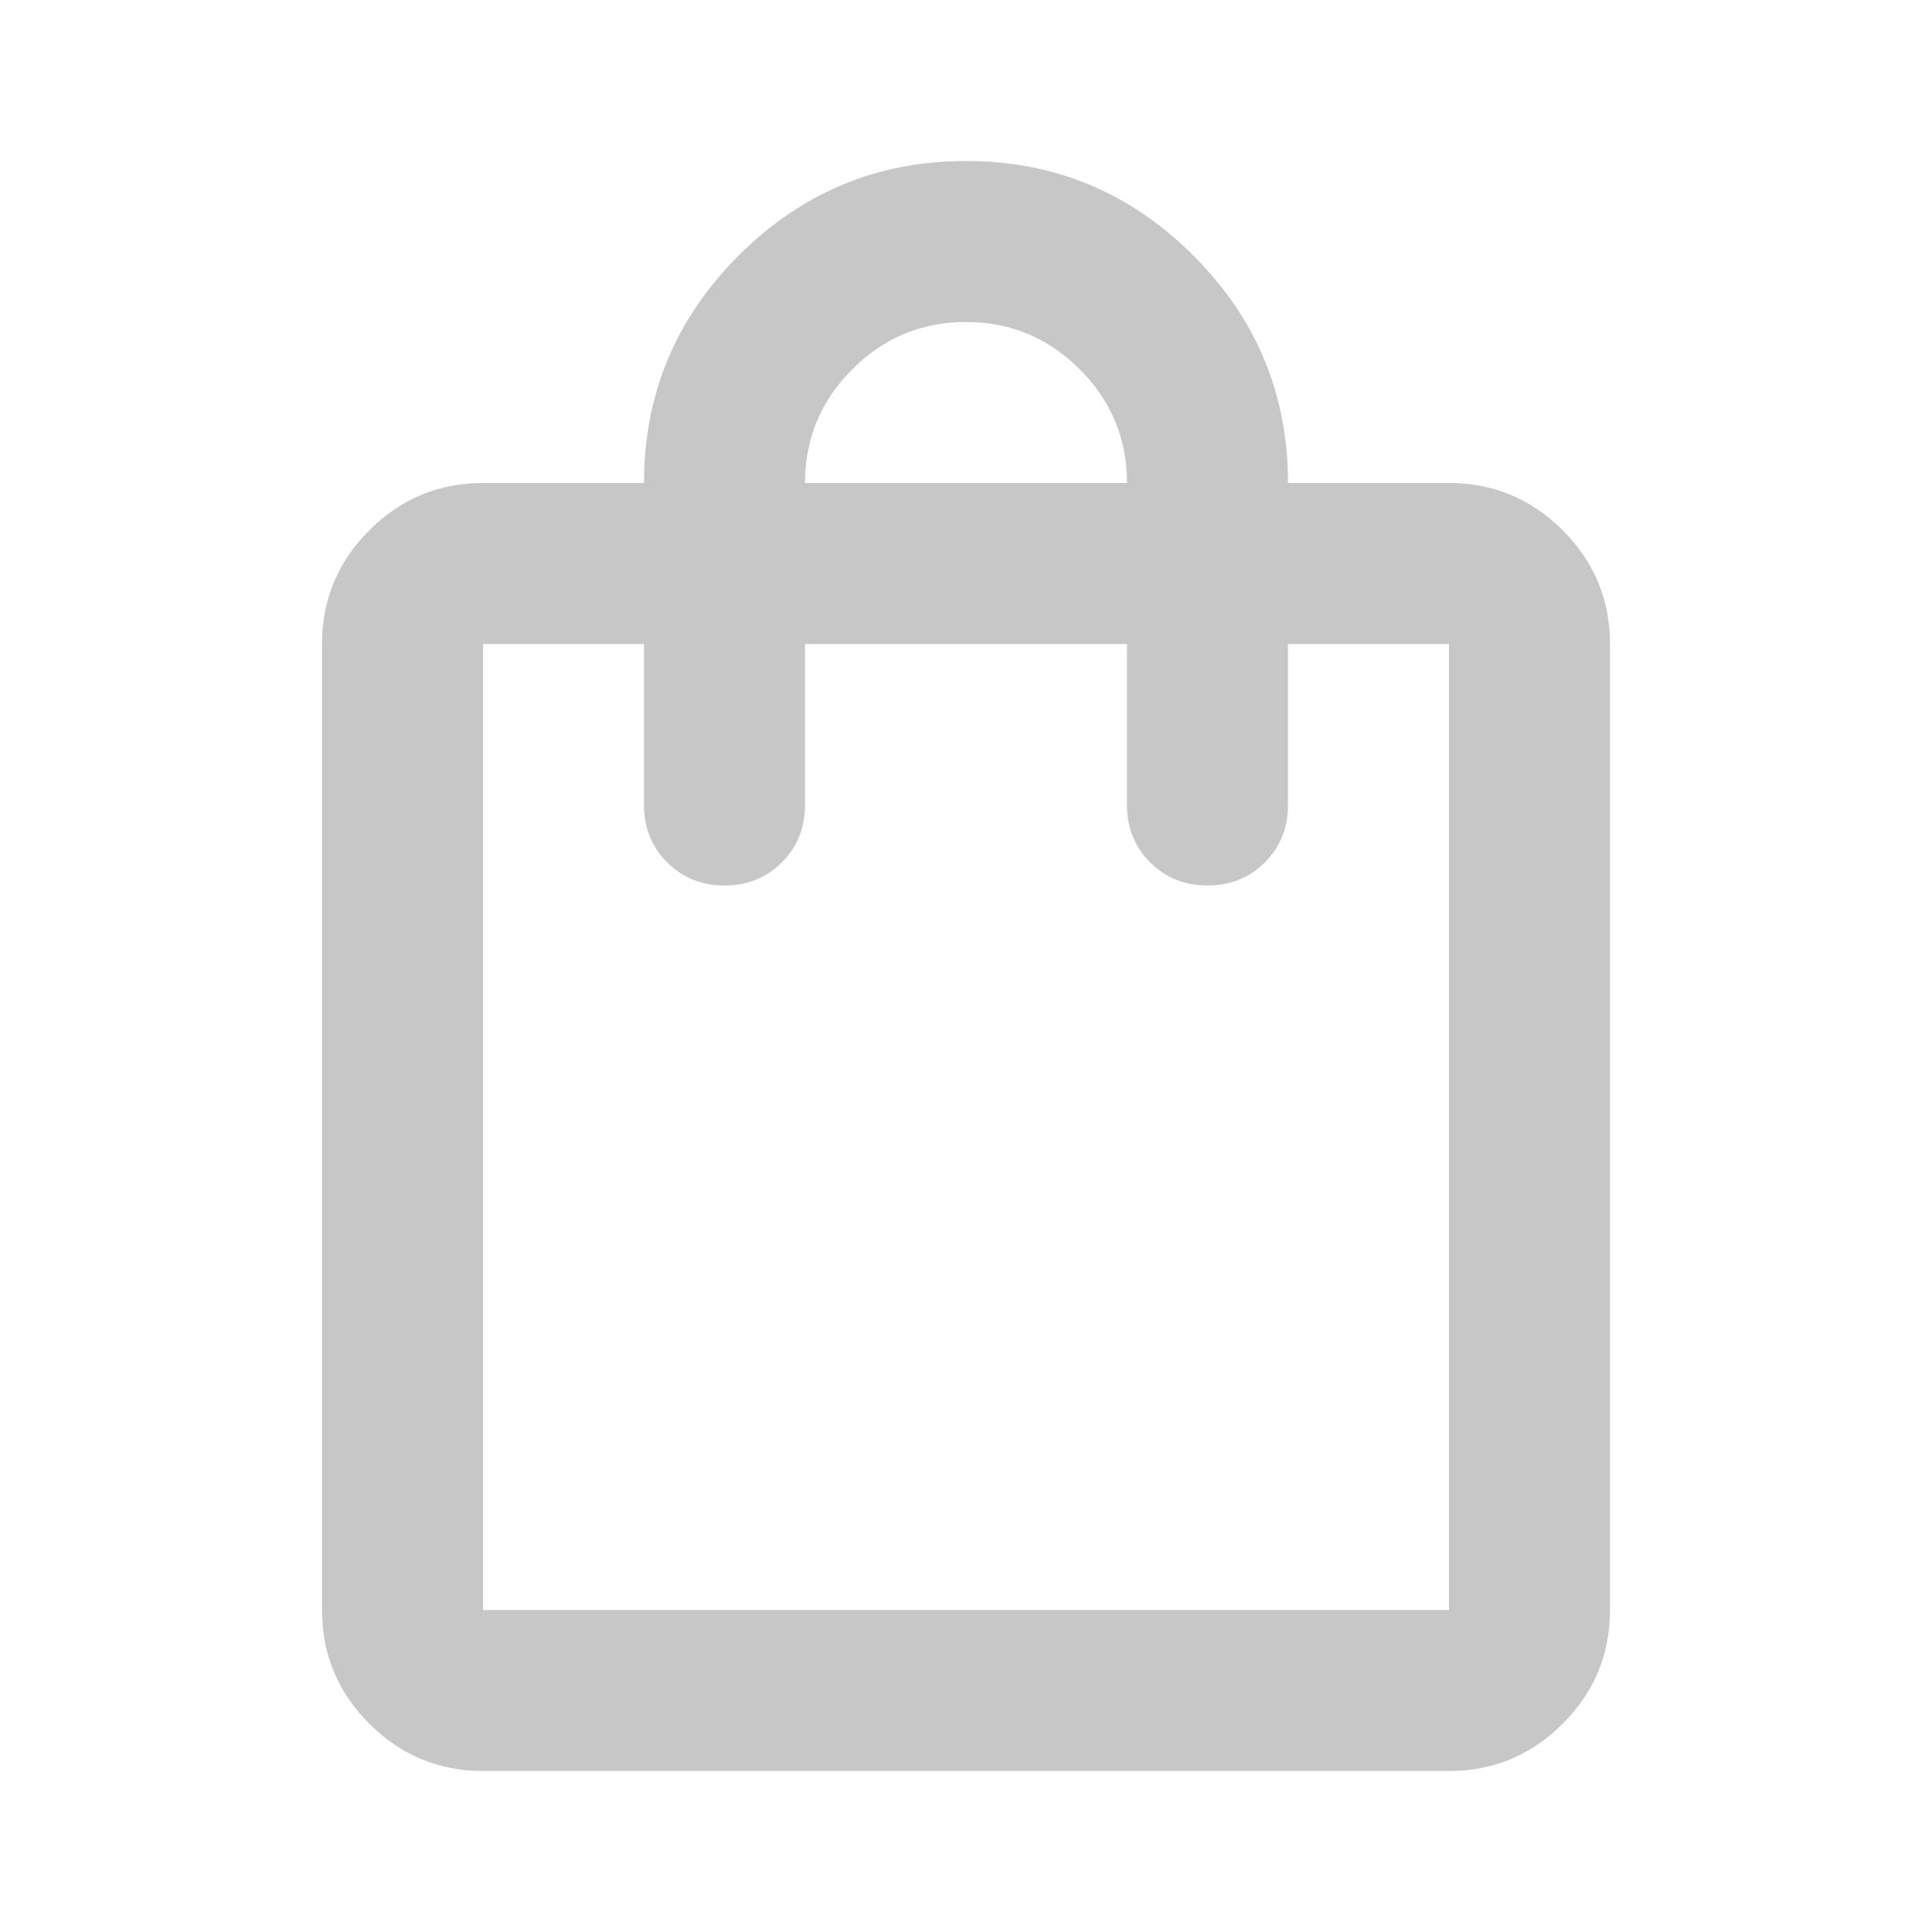
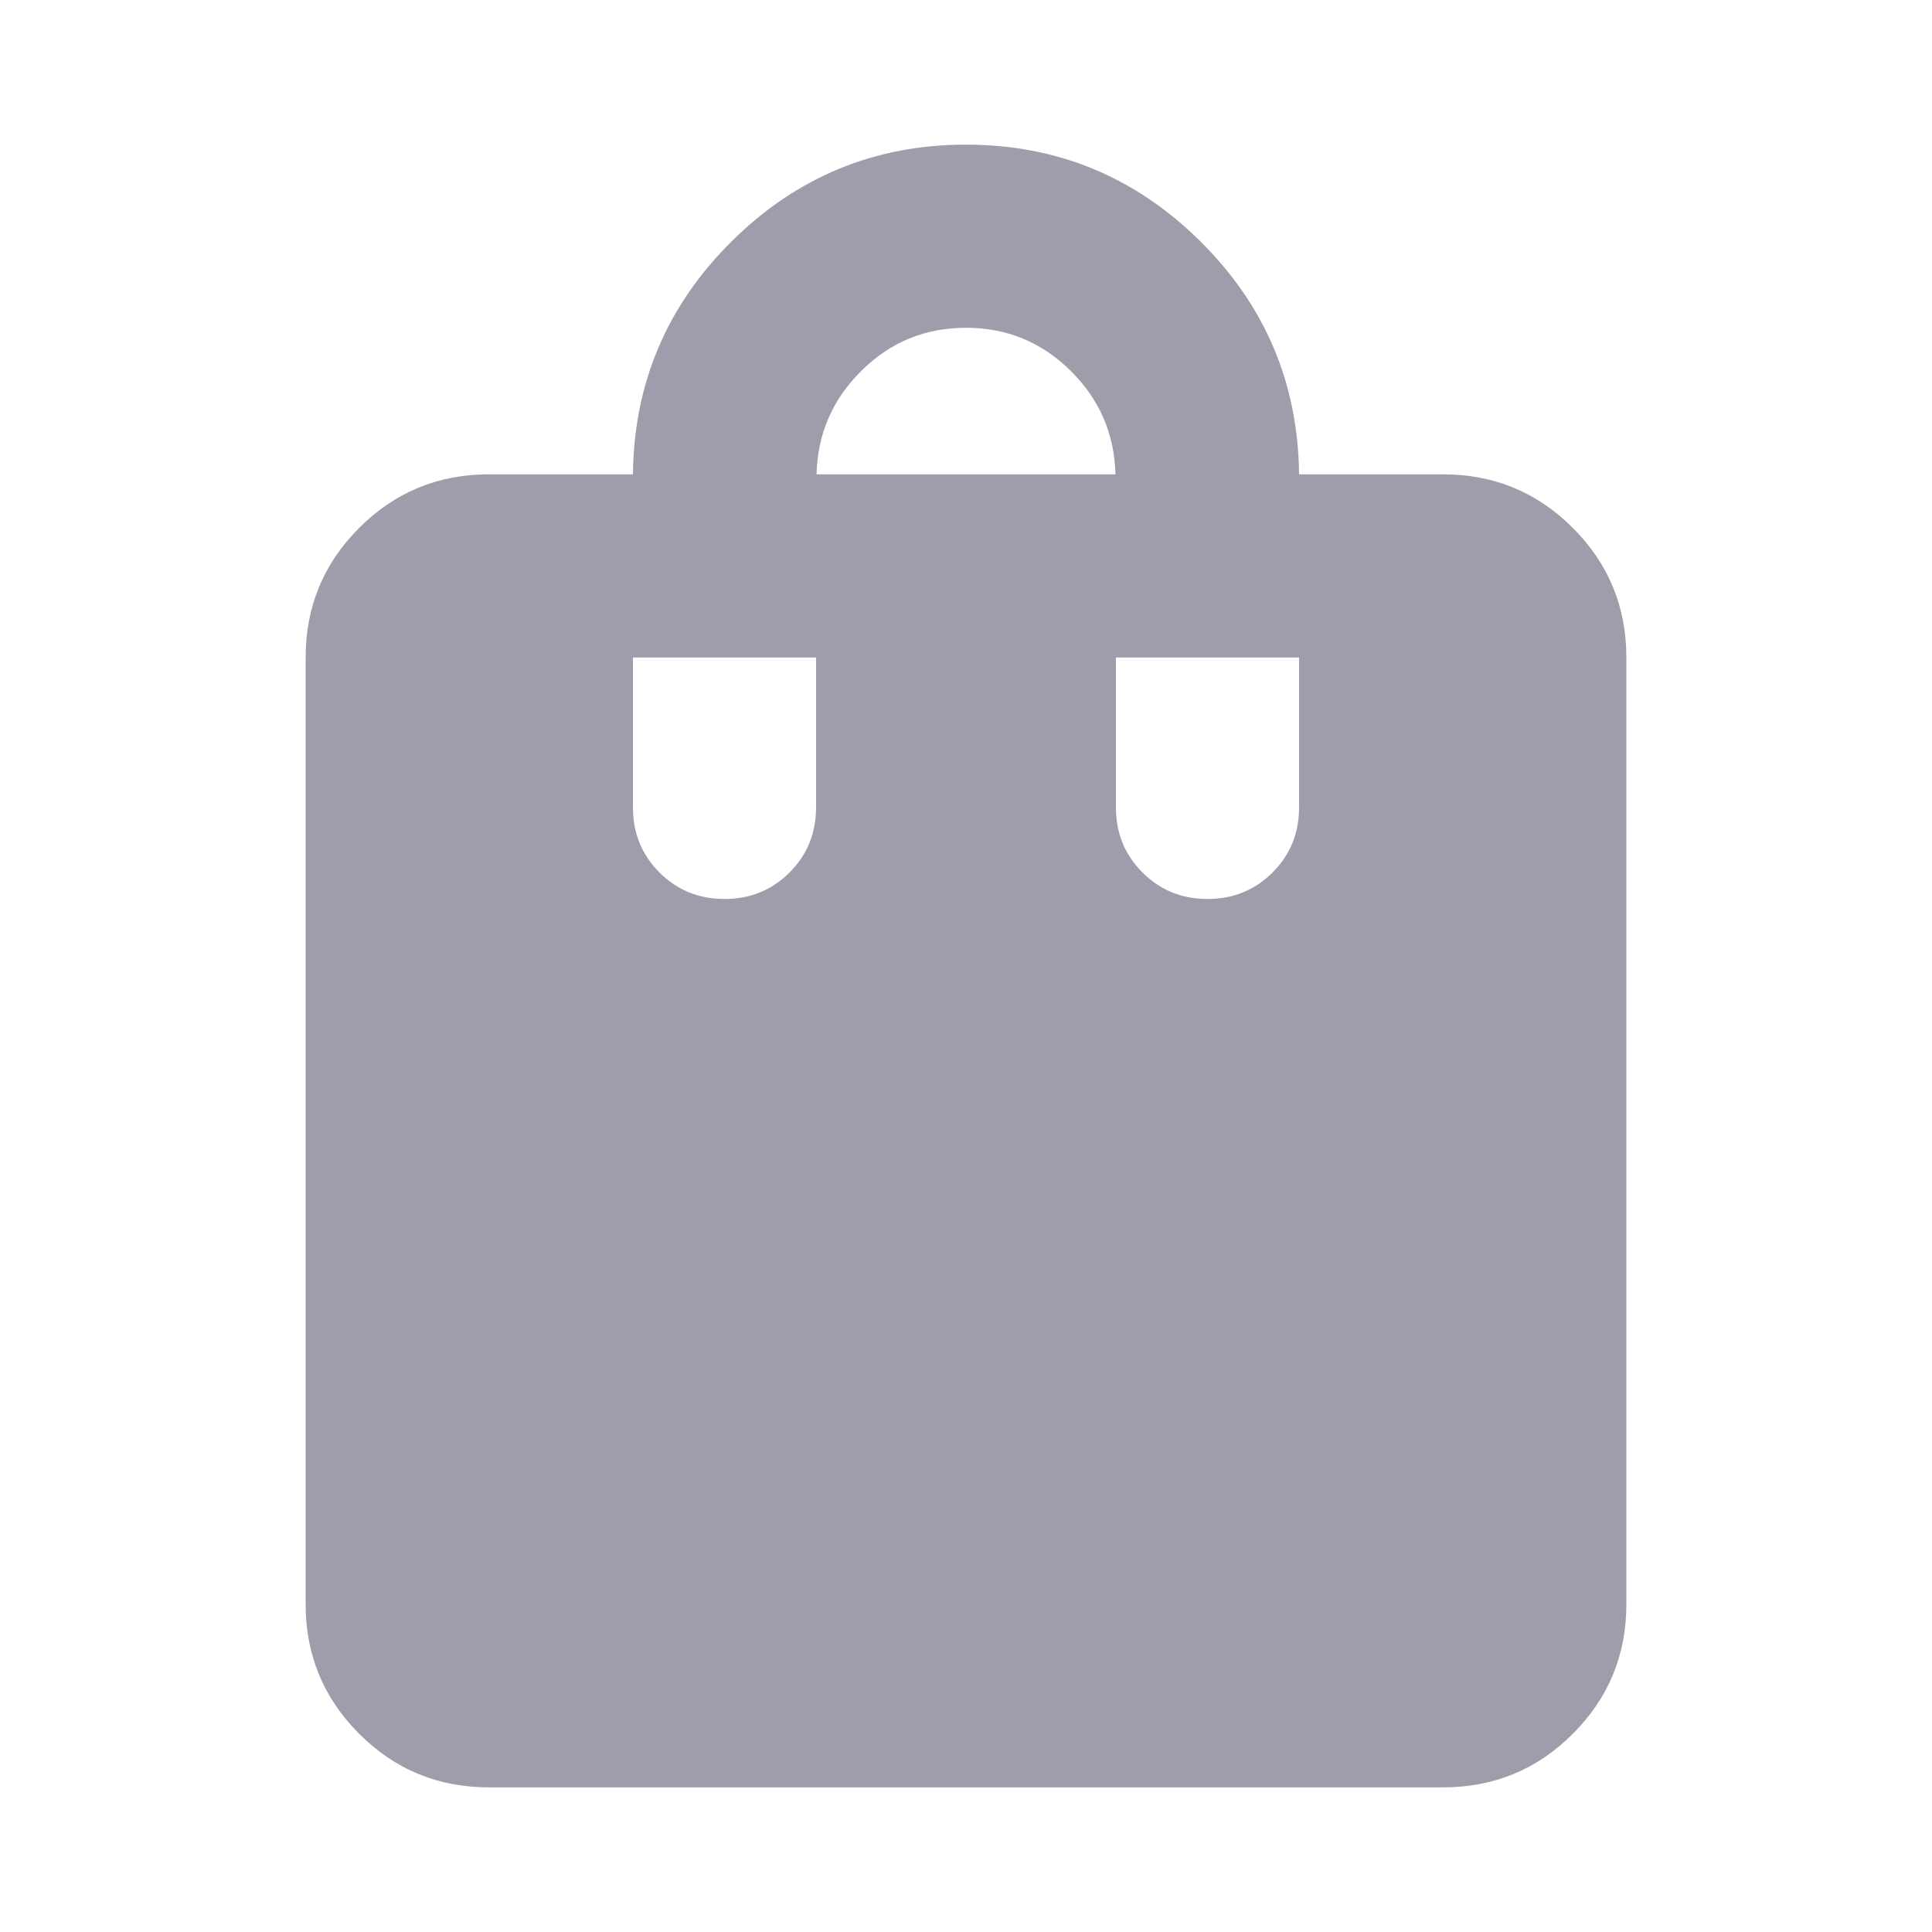
<svg xmlns="http://www.w3.org/2000/svg" height="24" viewBox="0 -960 960 960" width="24">
-   <path d="M240-80q-33 0-56.5-23.5T160-160v-480q0-33 23.5-56.5T240-720h80q0-66 47-113t113-47q66 0 113 47t47 113h80q33 0 56.5 23.5T800-640v480q0 33-23.5 56.5T720-80H240Zm0-80h480v-480h-80v80q0 17-11.5 28.5T600-520q-17 0-28.5-11.5T560-560v-80H400v80q0 17-11.5 28.5T360-520q-17 0-28.5-11.5T320-560v-80h-80v480Zm160-560h160q0-33-23.5-56.5T480-800q-33 0-56.5 23.5T400-720ZM240-160v-480 480Z" fill="#c7c7c7" />
+   <path d="M242.87-71.87q-37.783 0-64.392-26.608-26.609-26.609-26.609-64.392v-470.434q0-37.783 26.609-64.392 26.609-26.608 64.392-26.608h71.63q.717-67.914 49.152-115.87Q412.087-888.131 480-888.131t116.348 47.957q48.435 47.956 49.152 115.87h71.63q37.783 0 64.392 26.608 26.609 26.609 26.609 64.392v470.434q0 37.783-26.609 64.392Q754.913-71.87 717.13-71.87H242.87Zm162.869-652.434h148.522q-.718-30.131-22.305-51.479Q510.37-797.13 480-797.13q-30.37 0-51.956 21.347-21.587 21.348-22.305 51.479Zm194.261 211q19.152 0 32.326-13.174t13.174-32.326v-74.5h-91v74.5q0 19.152 13.174 32.326T600-513.304Zm-240 0q19.152 0 32.326-13.174t13.174-32.326v-74.5h-91v74.5q0 19.152 13.174 32.326T360-513.304Z" fill="#9F9DAB" />
</svg>
